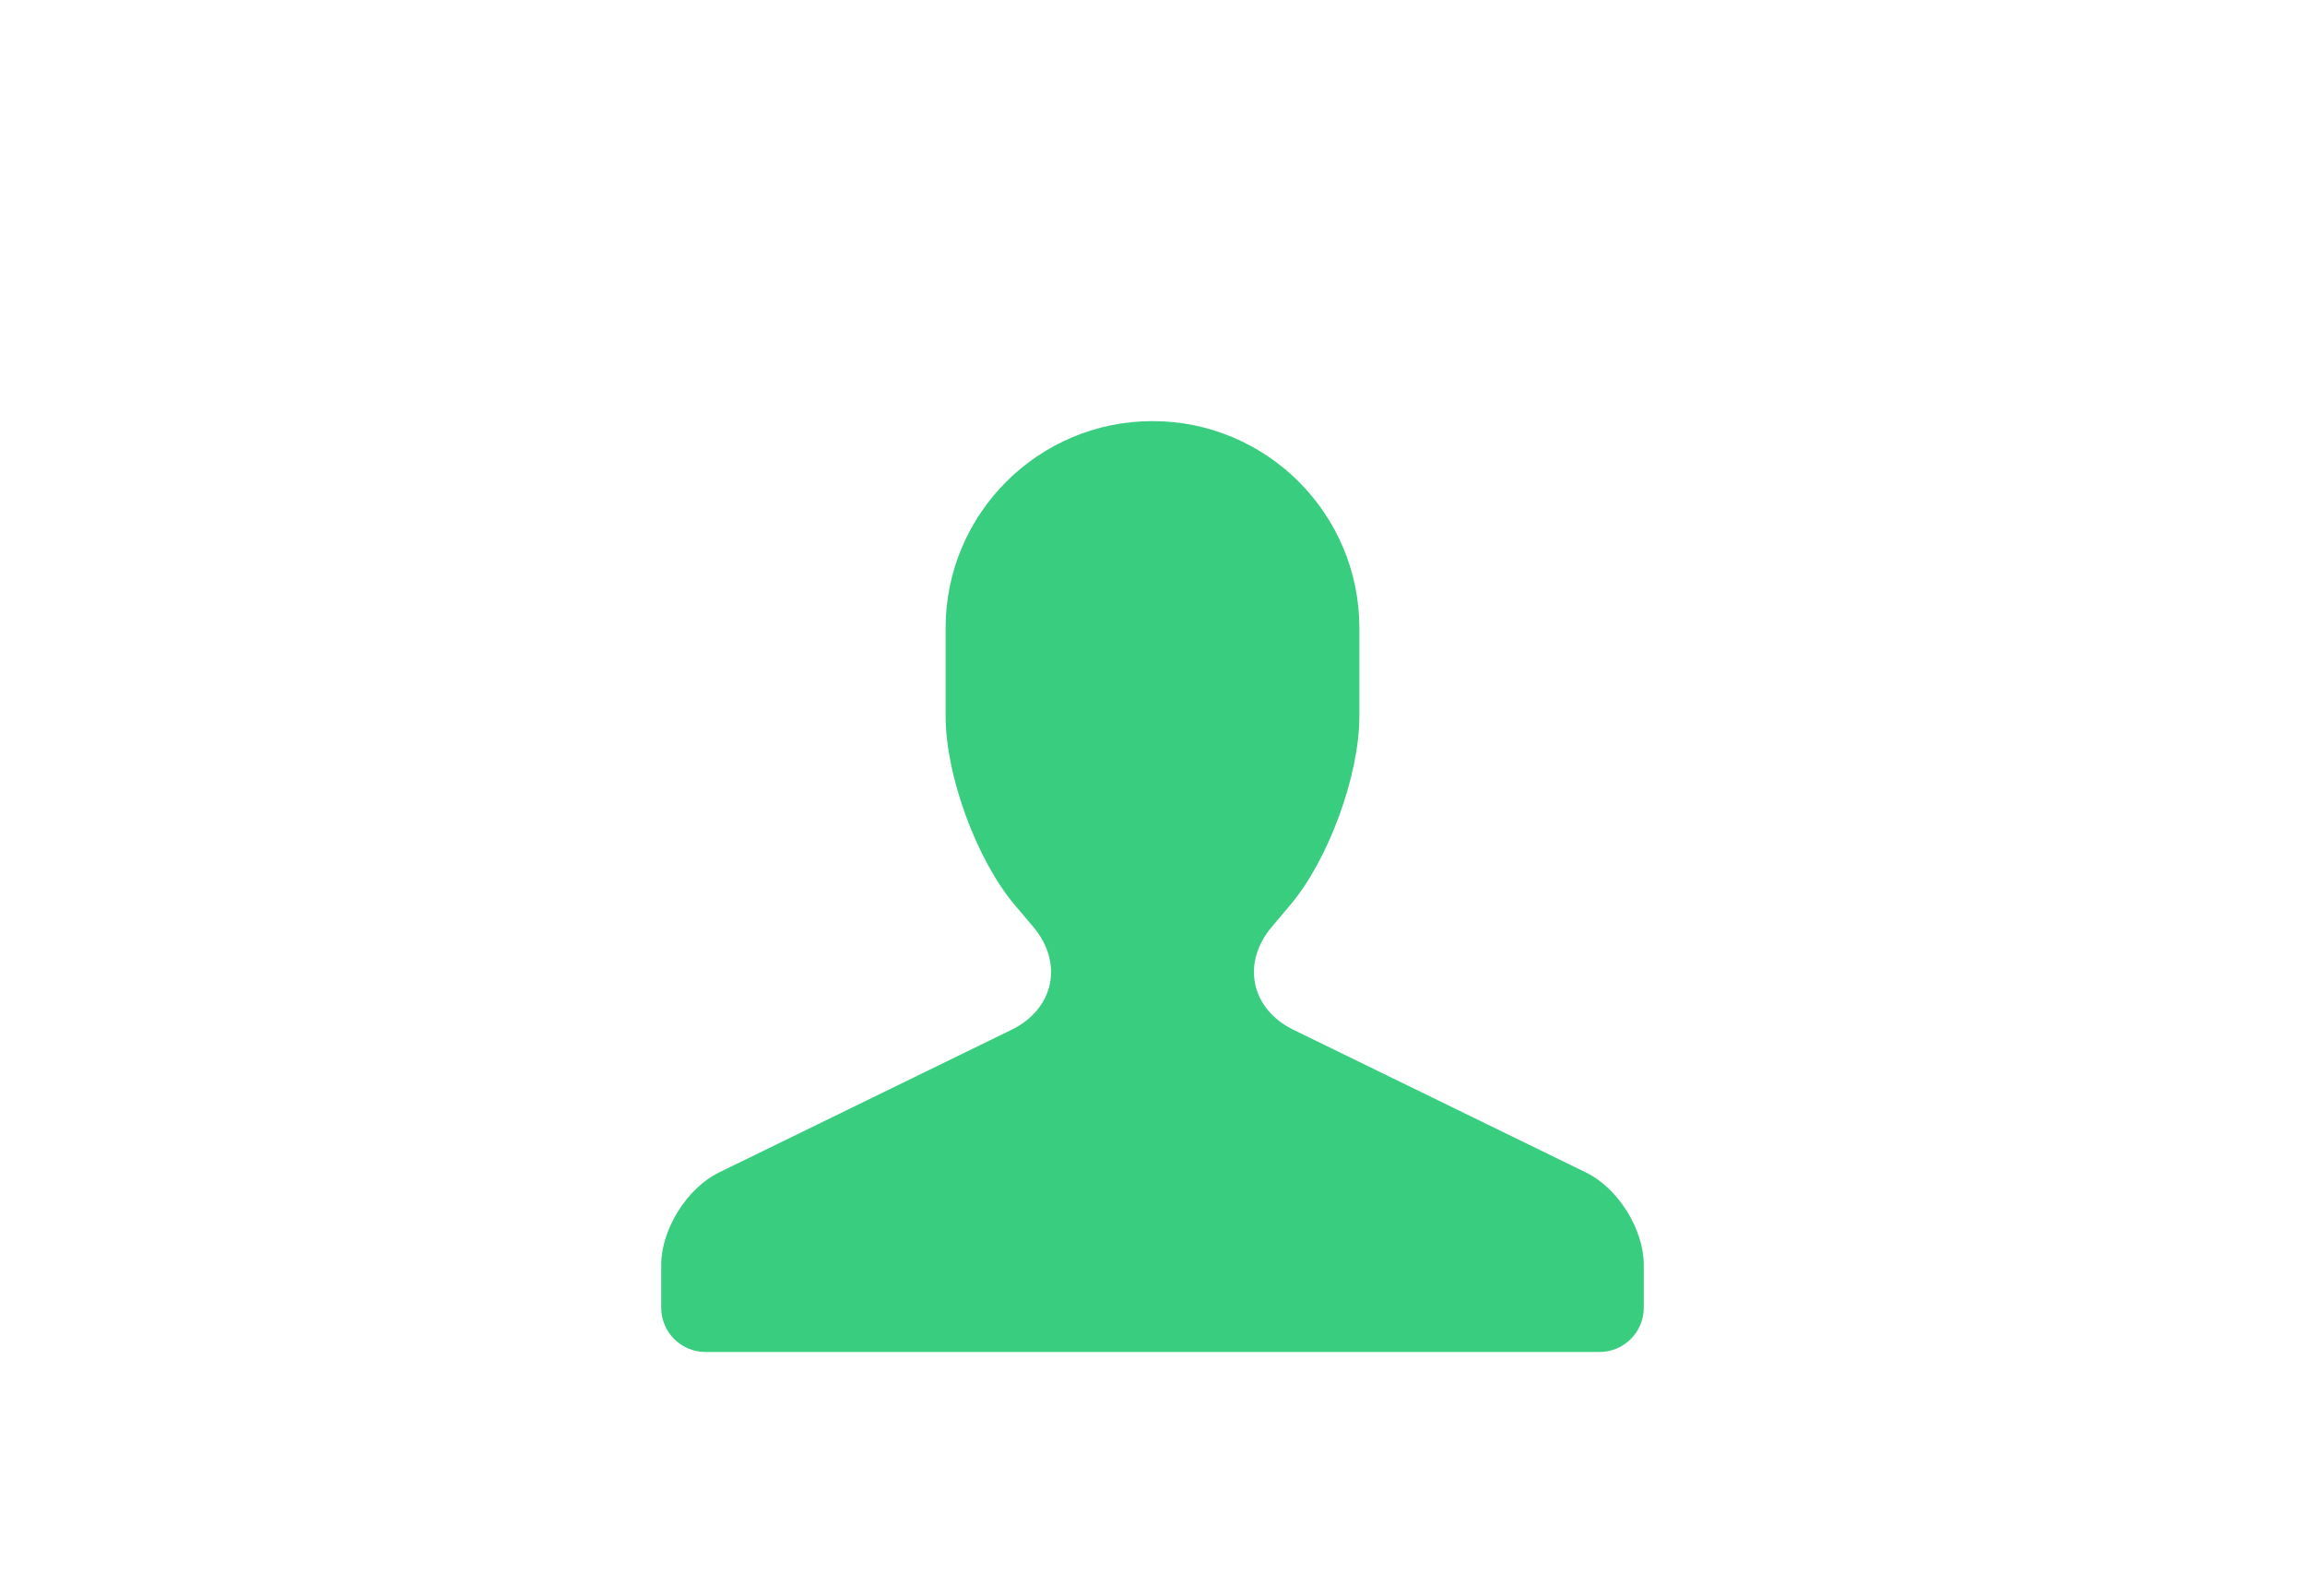
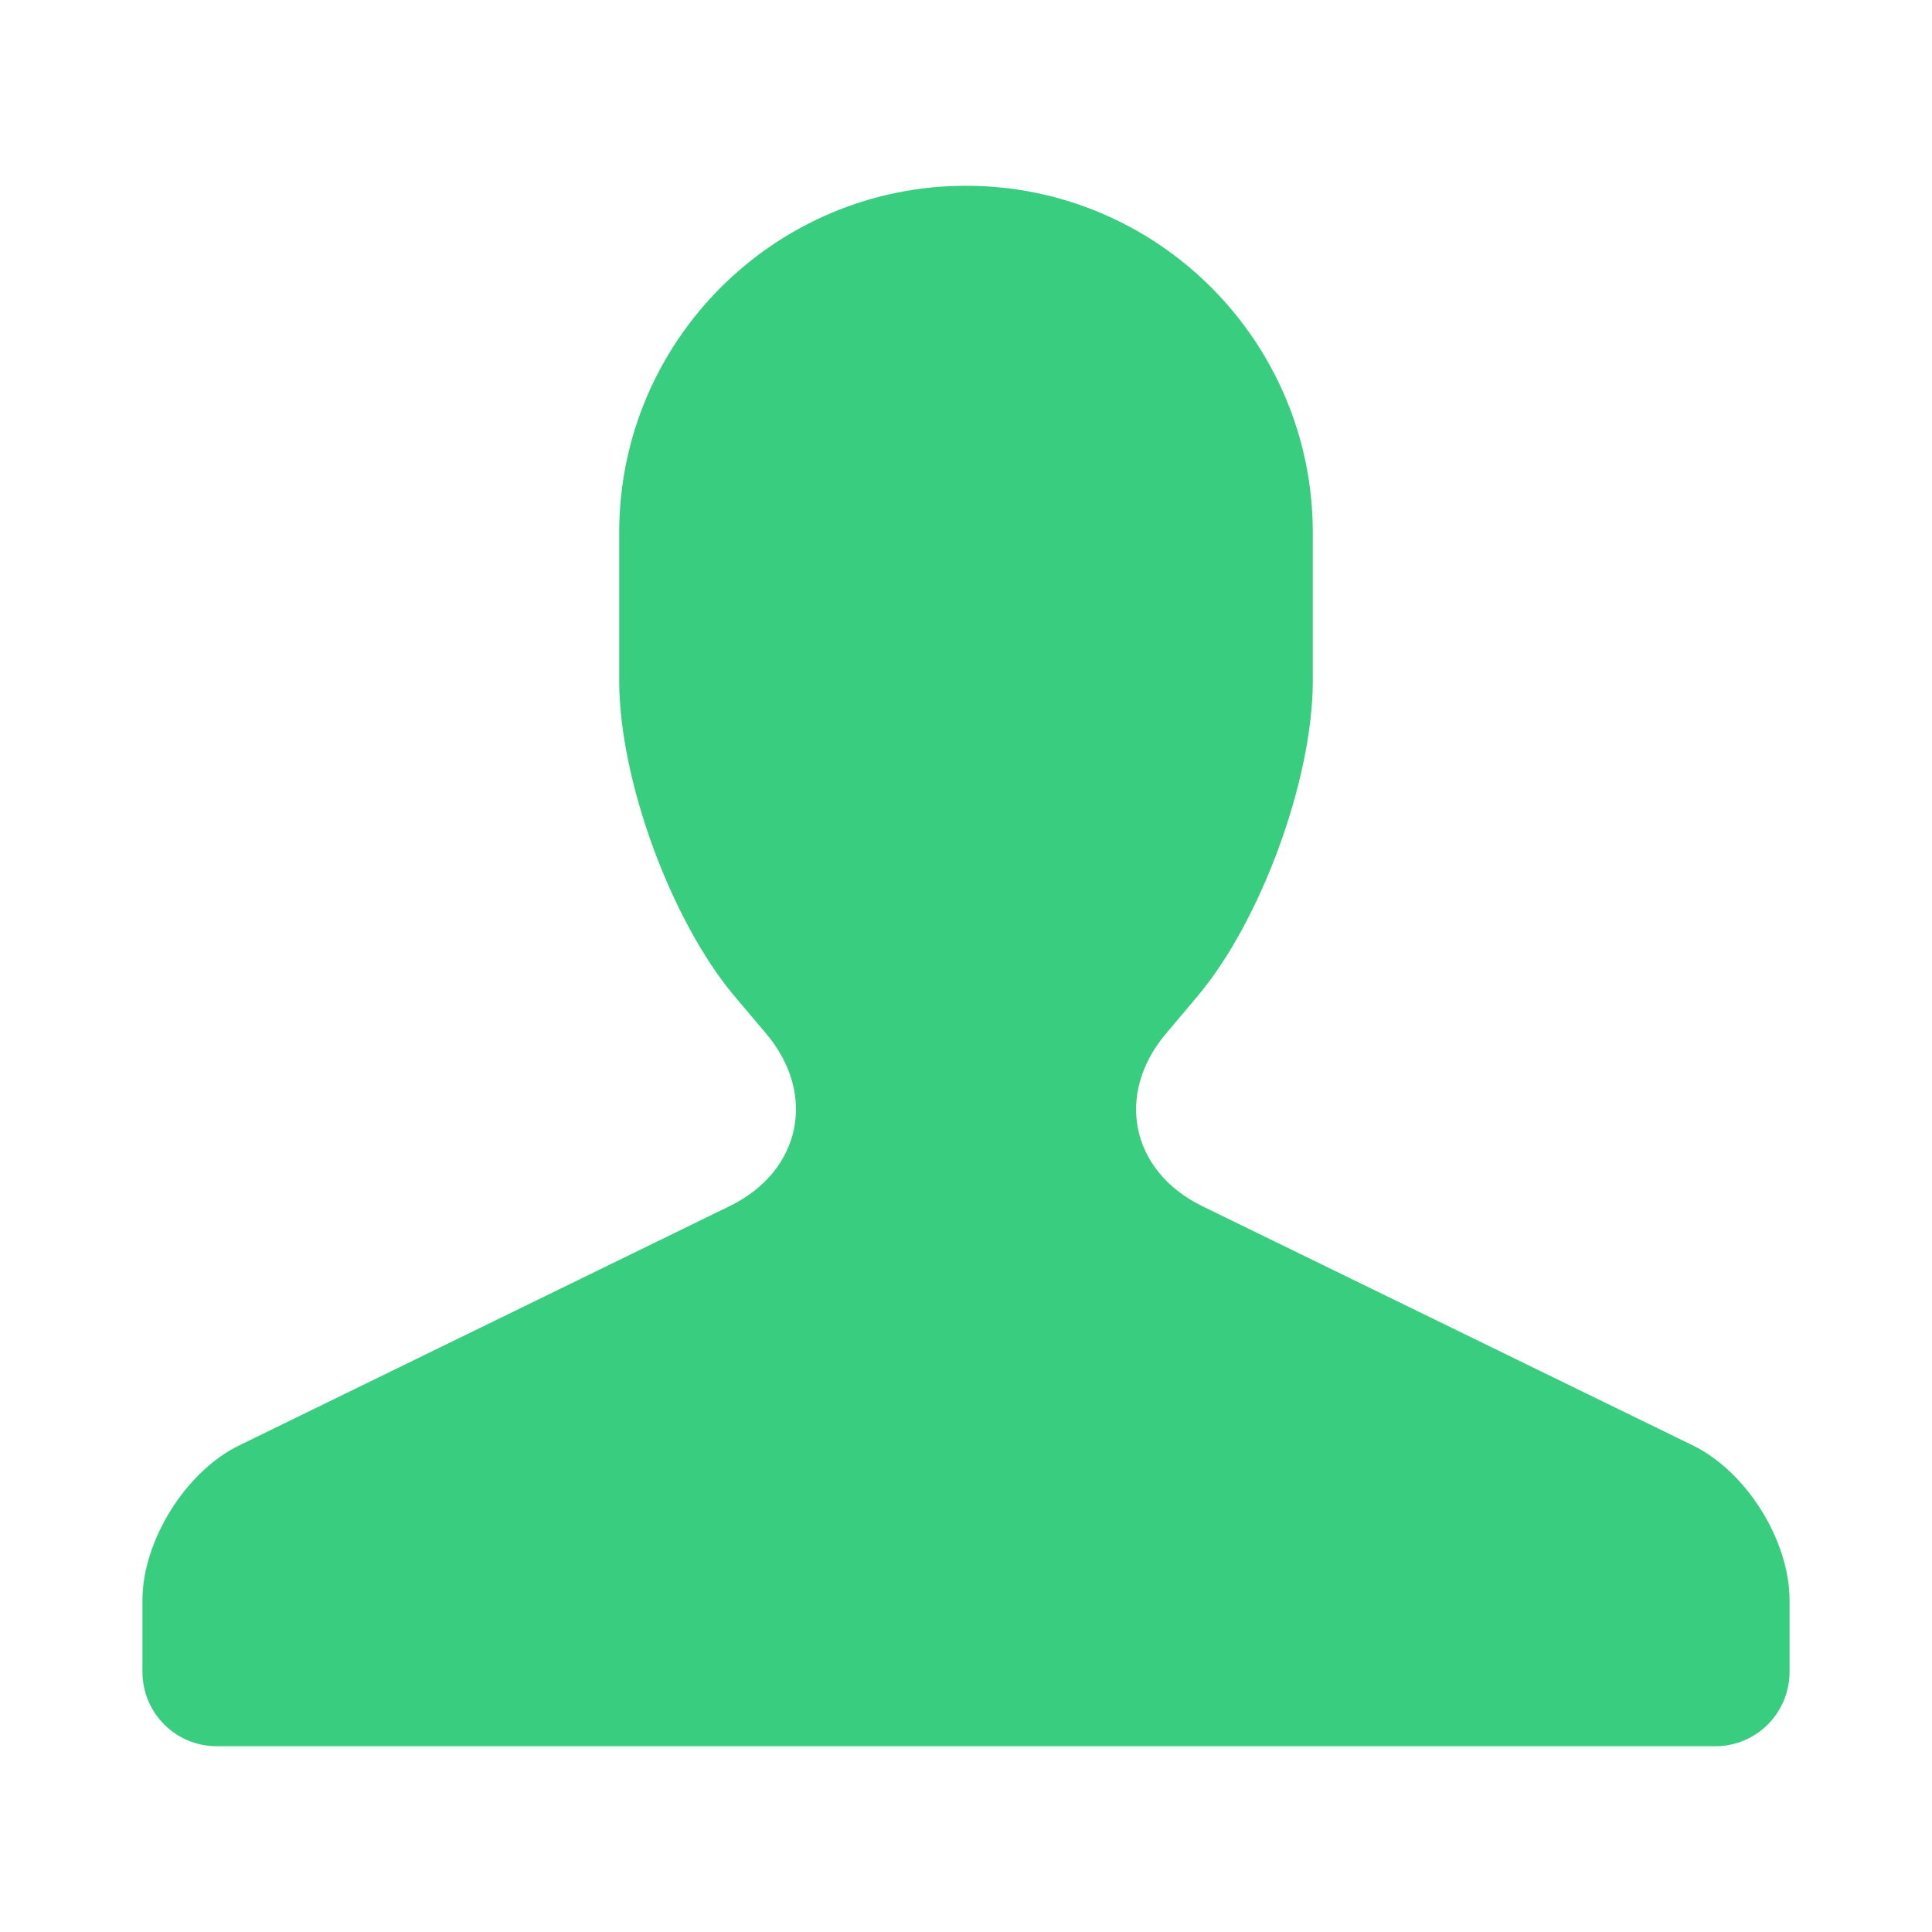
- <svg xmlns="http://www.w3.org/2000/svg" width="52" height="36" viewBox="0 0 52 36" fill="none">
+ <svg xmlns="http://www.w3.org/2000/svg" width="26" height="26" viewBox="13 7 26 26" fill="none">
  <path fill-rule="evenodd" clip-rule="evenodd" d="M15.917 30.5C15.364 30.5 14.917 30.052 14.917 29.5L14.917 28.535C14.917 27.735 15.498 26.804 16.216 26.453L22.82 23.231C23.778 22.763 24.001 21.728 23.309 20.908L22.887 20.409C22.029 19.391 21.333 17.491 21.333 16.161V14.166C21.333 11.589 23.428 9.5 26 9.5C28.577 9.5 30.667 11.592 30.667 14.167V16.162C30.667 17.491 29.968 19.397 29.113 20.41L28.691 20.91C28.003 21.725 28.218 22.763 29.18 23.232L35.784 26.453C36.501 26.804 37.083 27.729 37.083 28.535V29.5C37.083 30.052 36.636 30.5 36.083 30.5H15.917Z" fill="#38CD7F" />
</svg>
